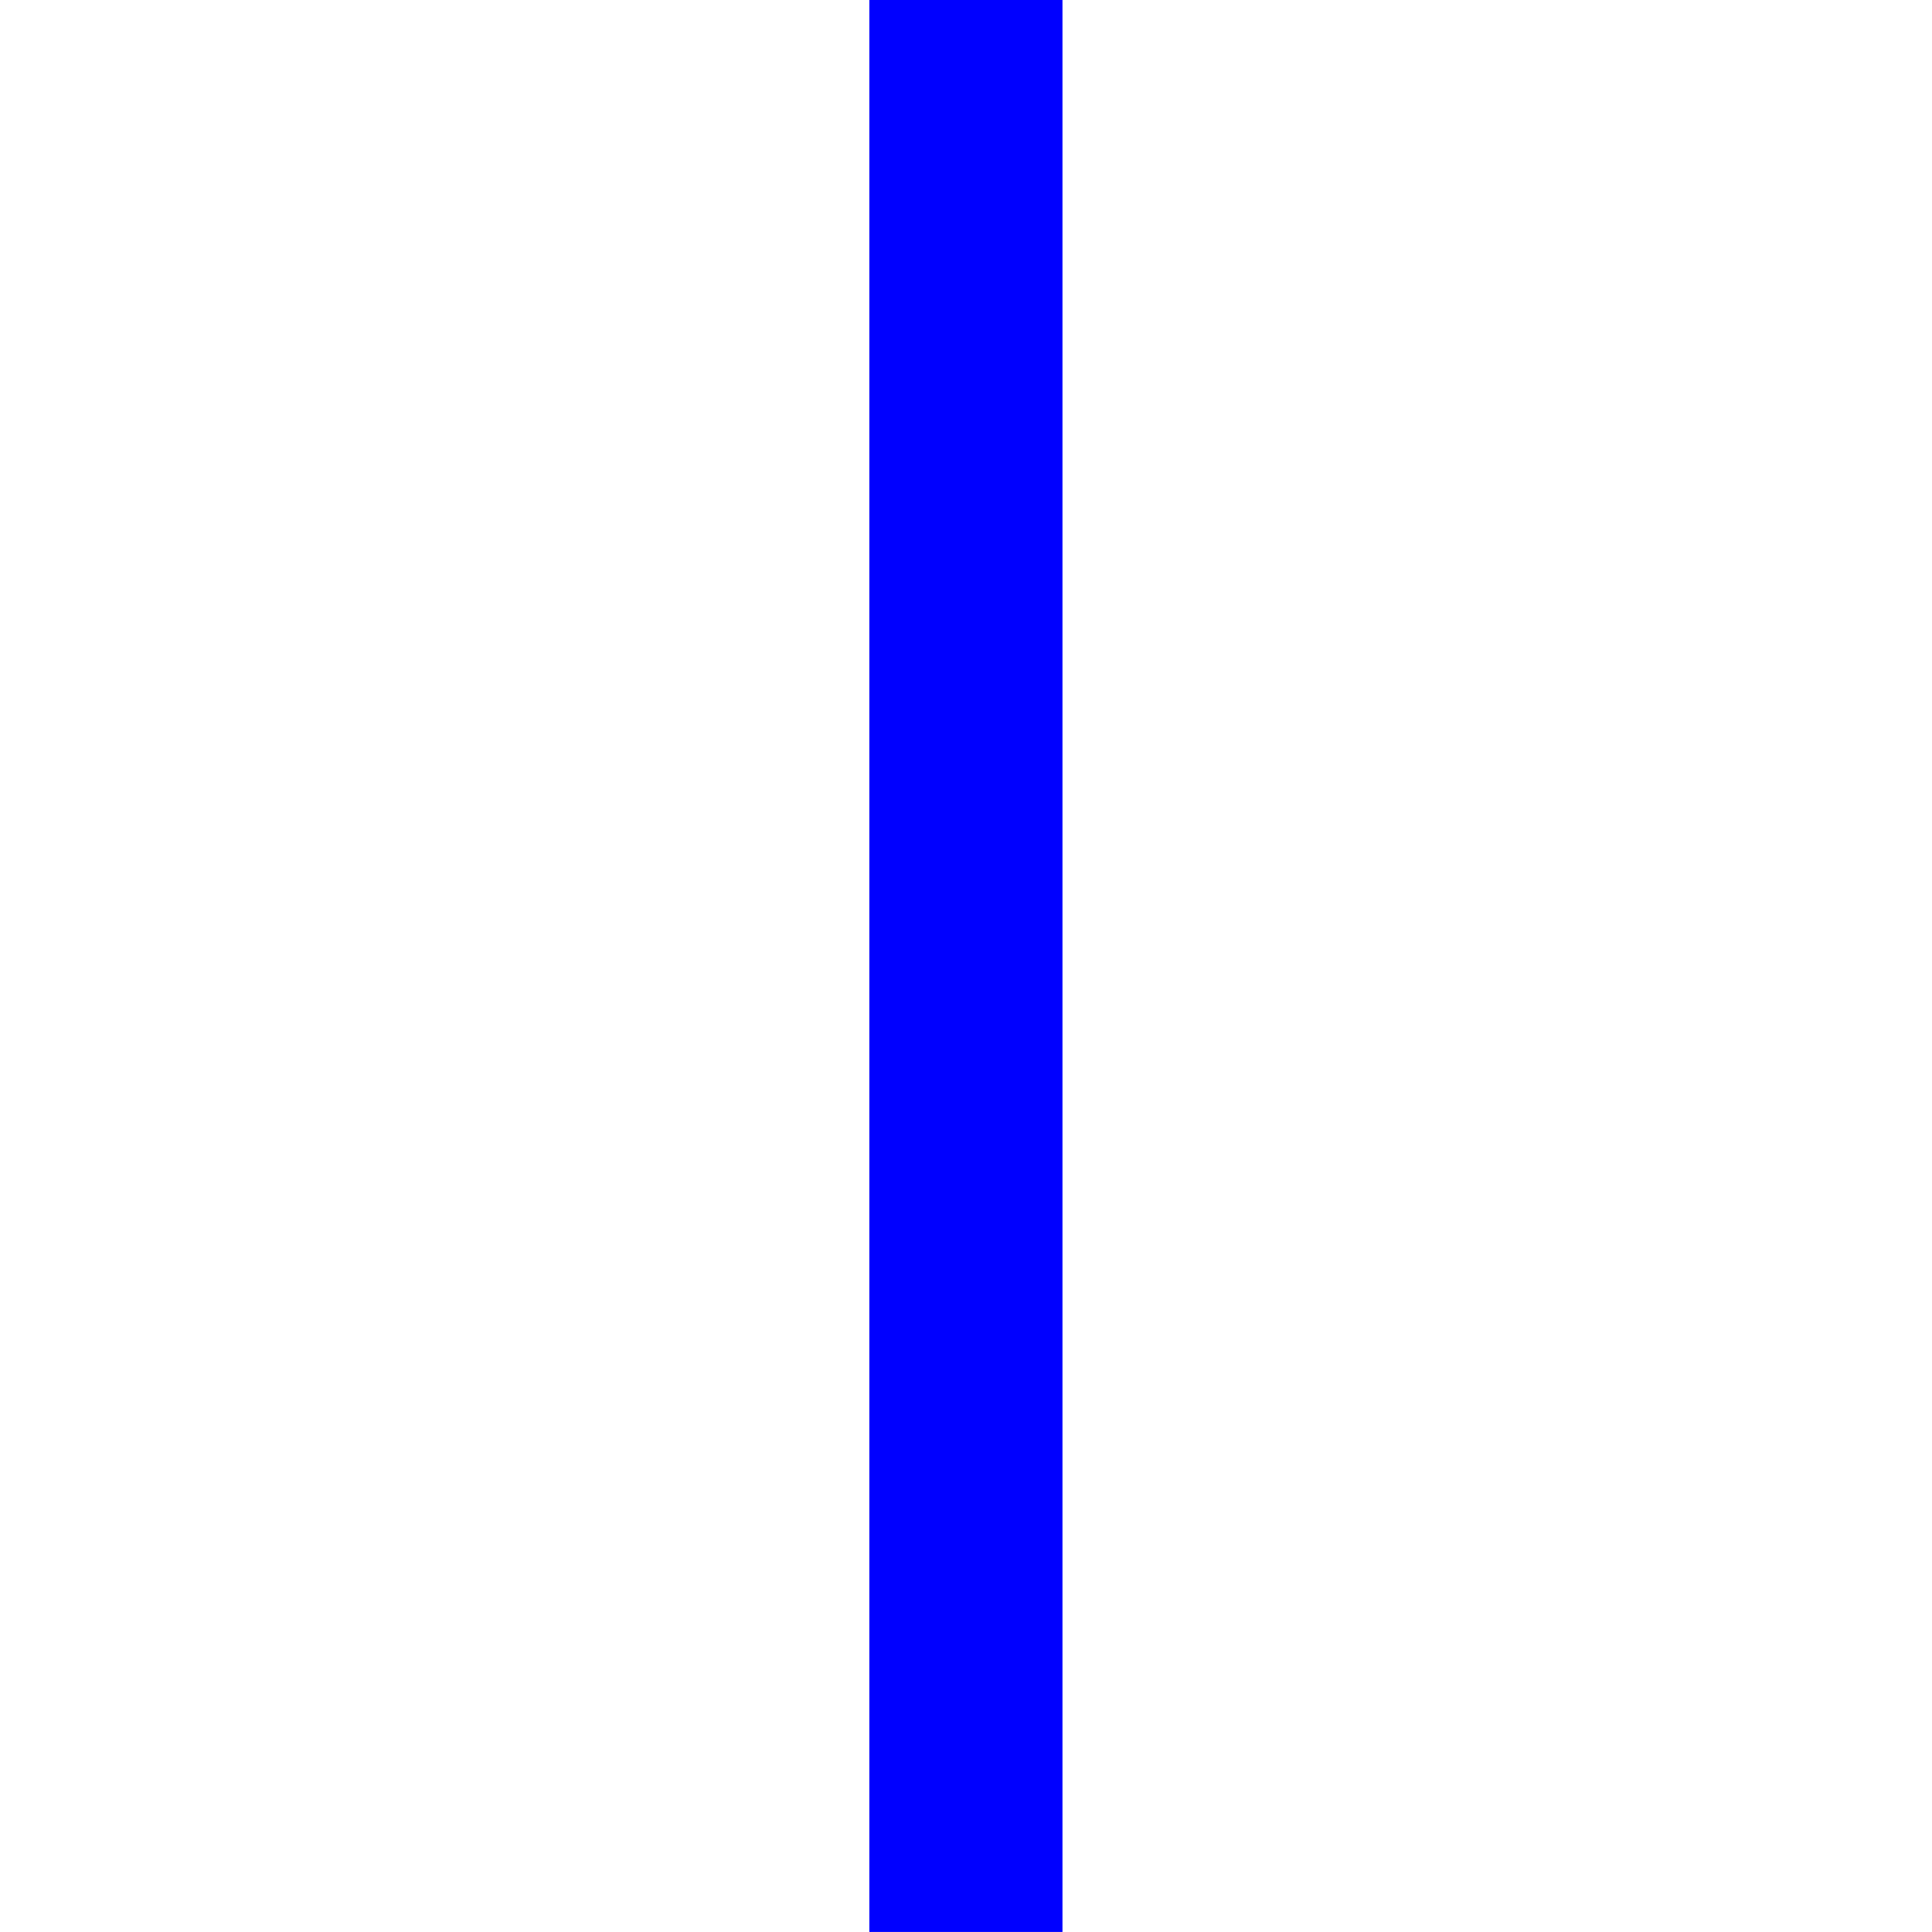
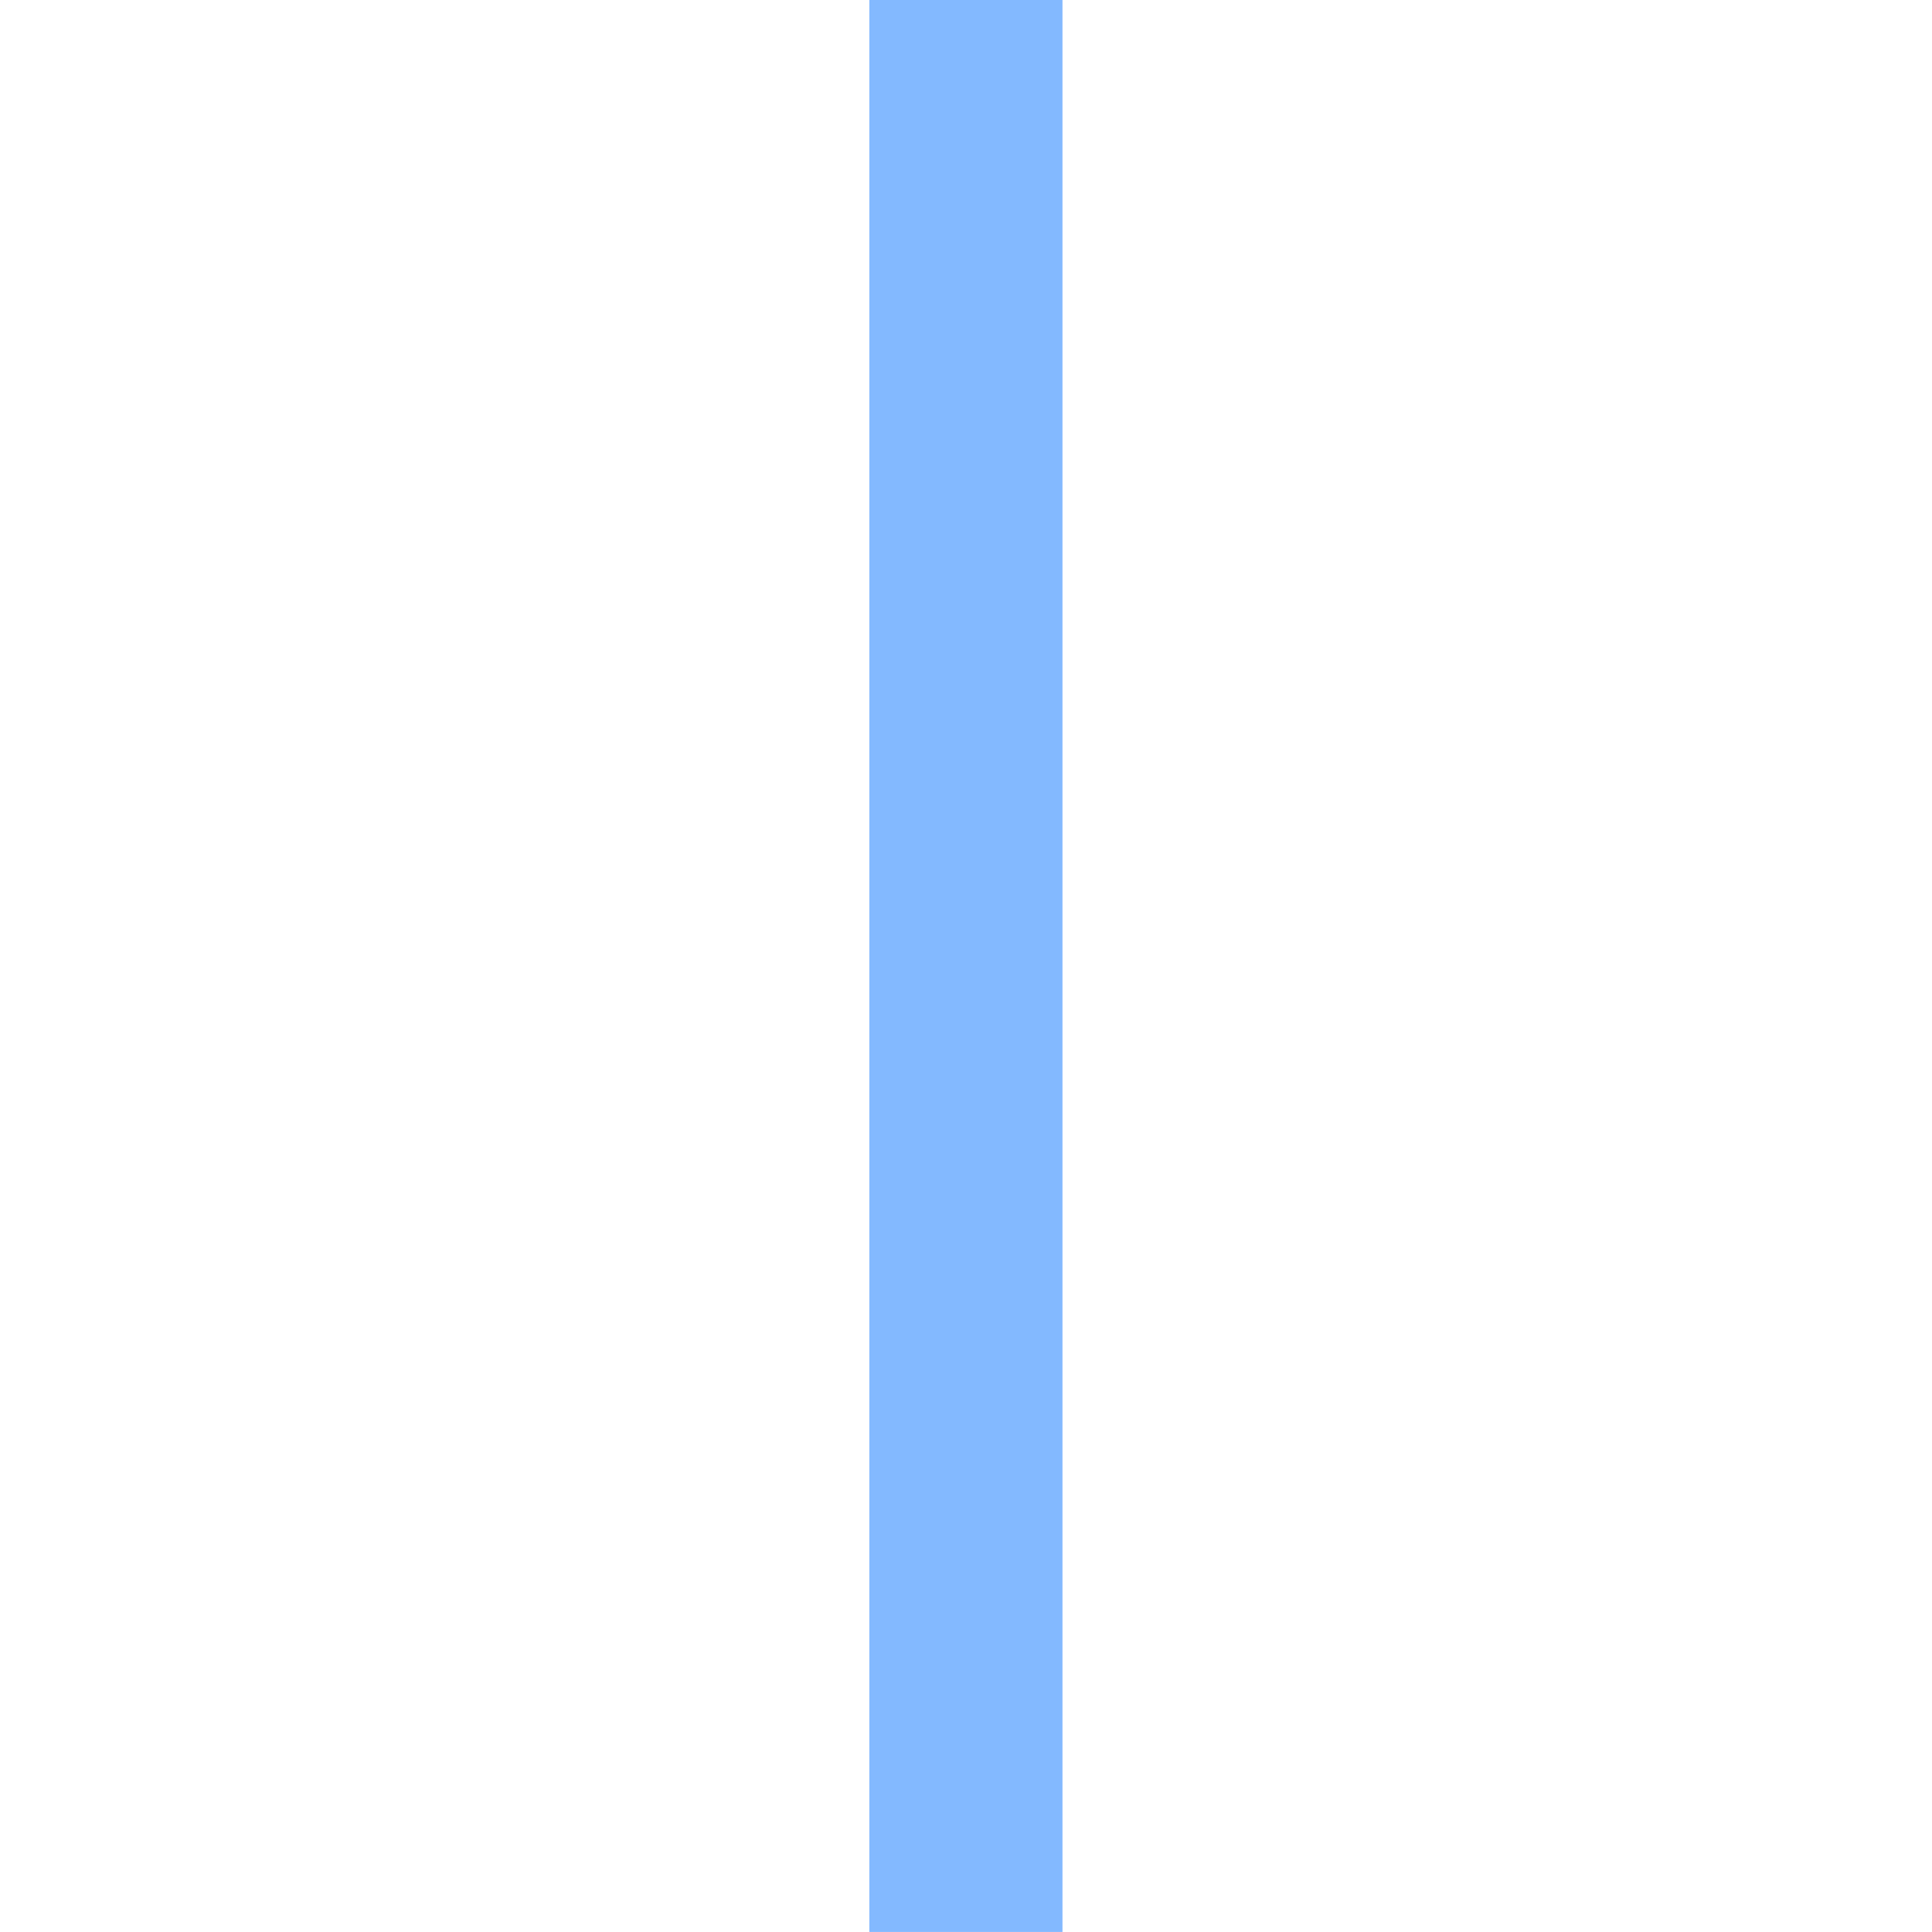
<svg xmlns="http://www.w3.org/2000/svg" width="20" height="20" viewBox="0 0 5.292 5.292" version="1.1" id="svg8">
  <defs id="defs2" />
  <g id="layer1" transform="translate(0,-291.7083)">
    <path style="opacity:1;fill:#ffc107;fill-opacity:1;stroke:none;stroke-width:0.386;stroke-miterlimit:4;stroke-dasharray:none;stroke-opacity:1" d="m 50.206,401.677 c 110.217,0.713 55.109,0.356 0,0 z" id="rect997" />
    <g id="layer1-5" transform="translate(-49.56371,-54.46449)">
      <g id="g839" transform="translate(45.59496,51.81866)">
-         <rect style="opacity:1;fill:#0000ff;fill-opacity:1;stroke:none;stroke-width:1.673;stroke-linecap:round;stroke-linejoin:round;stroke-miterlimit:4;stroke-dasharray:none;stroke-dashoffset:0;stroke-opacity:1" id="rect834" width="0.529" height="5.292" x="6.35" y="294.354" />
+         <rect style="opacity:1;fill:#83b9ff;fill-opacity:1;stroke:none;stroke-width:1.673;stroke-linecap:round;stroke-linejoin:round;stroke-miterlimit:4;stroke-dasharray:none;stroke-dashoffset:0;stroke-opacity:1" id="rect834" width="0.529" height="5.292" x="6.35" y="294.354" />
      </g>
    </g>
  </g>
</svg>
